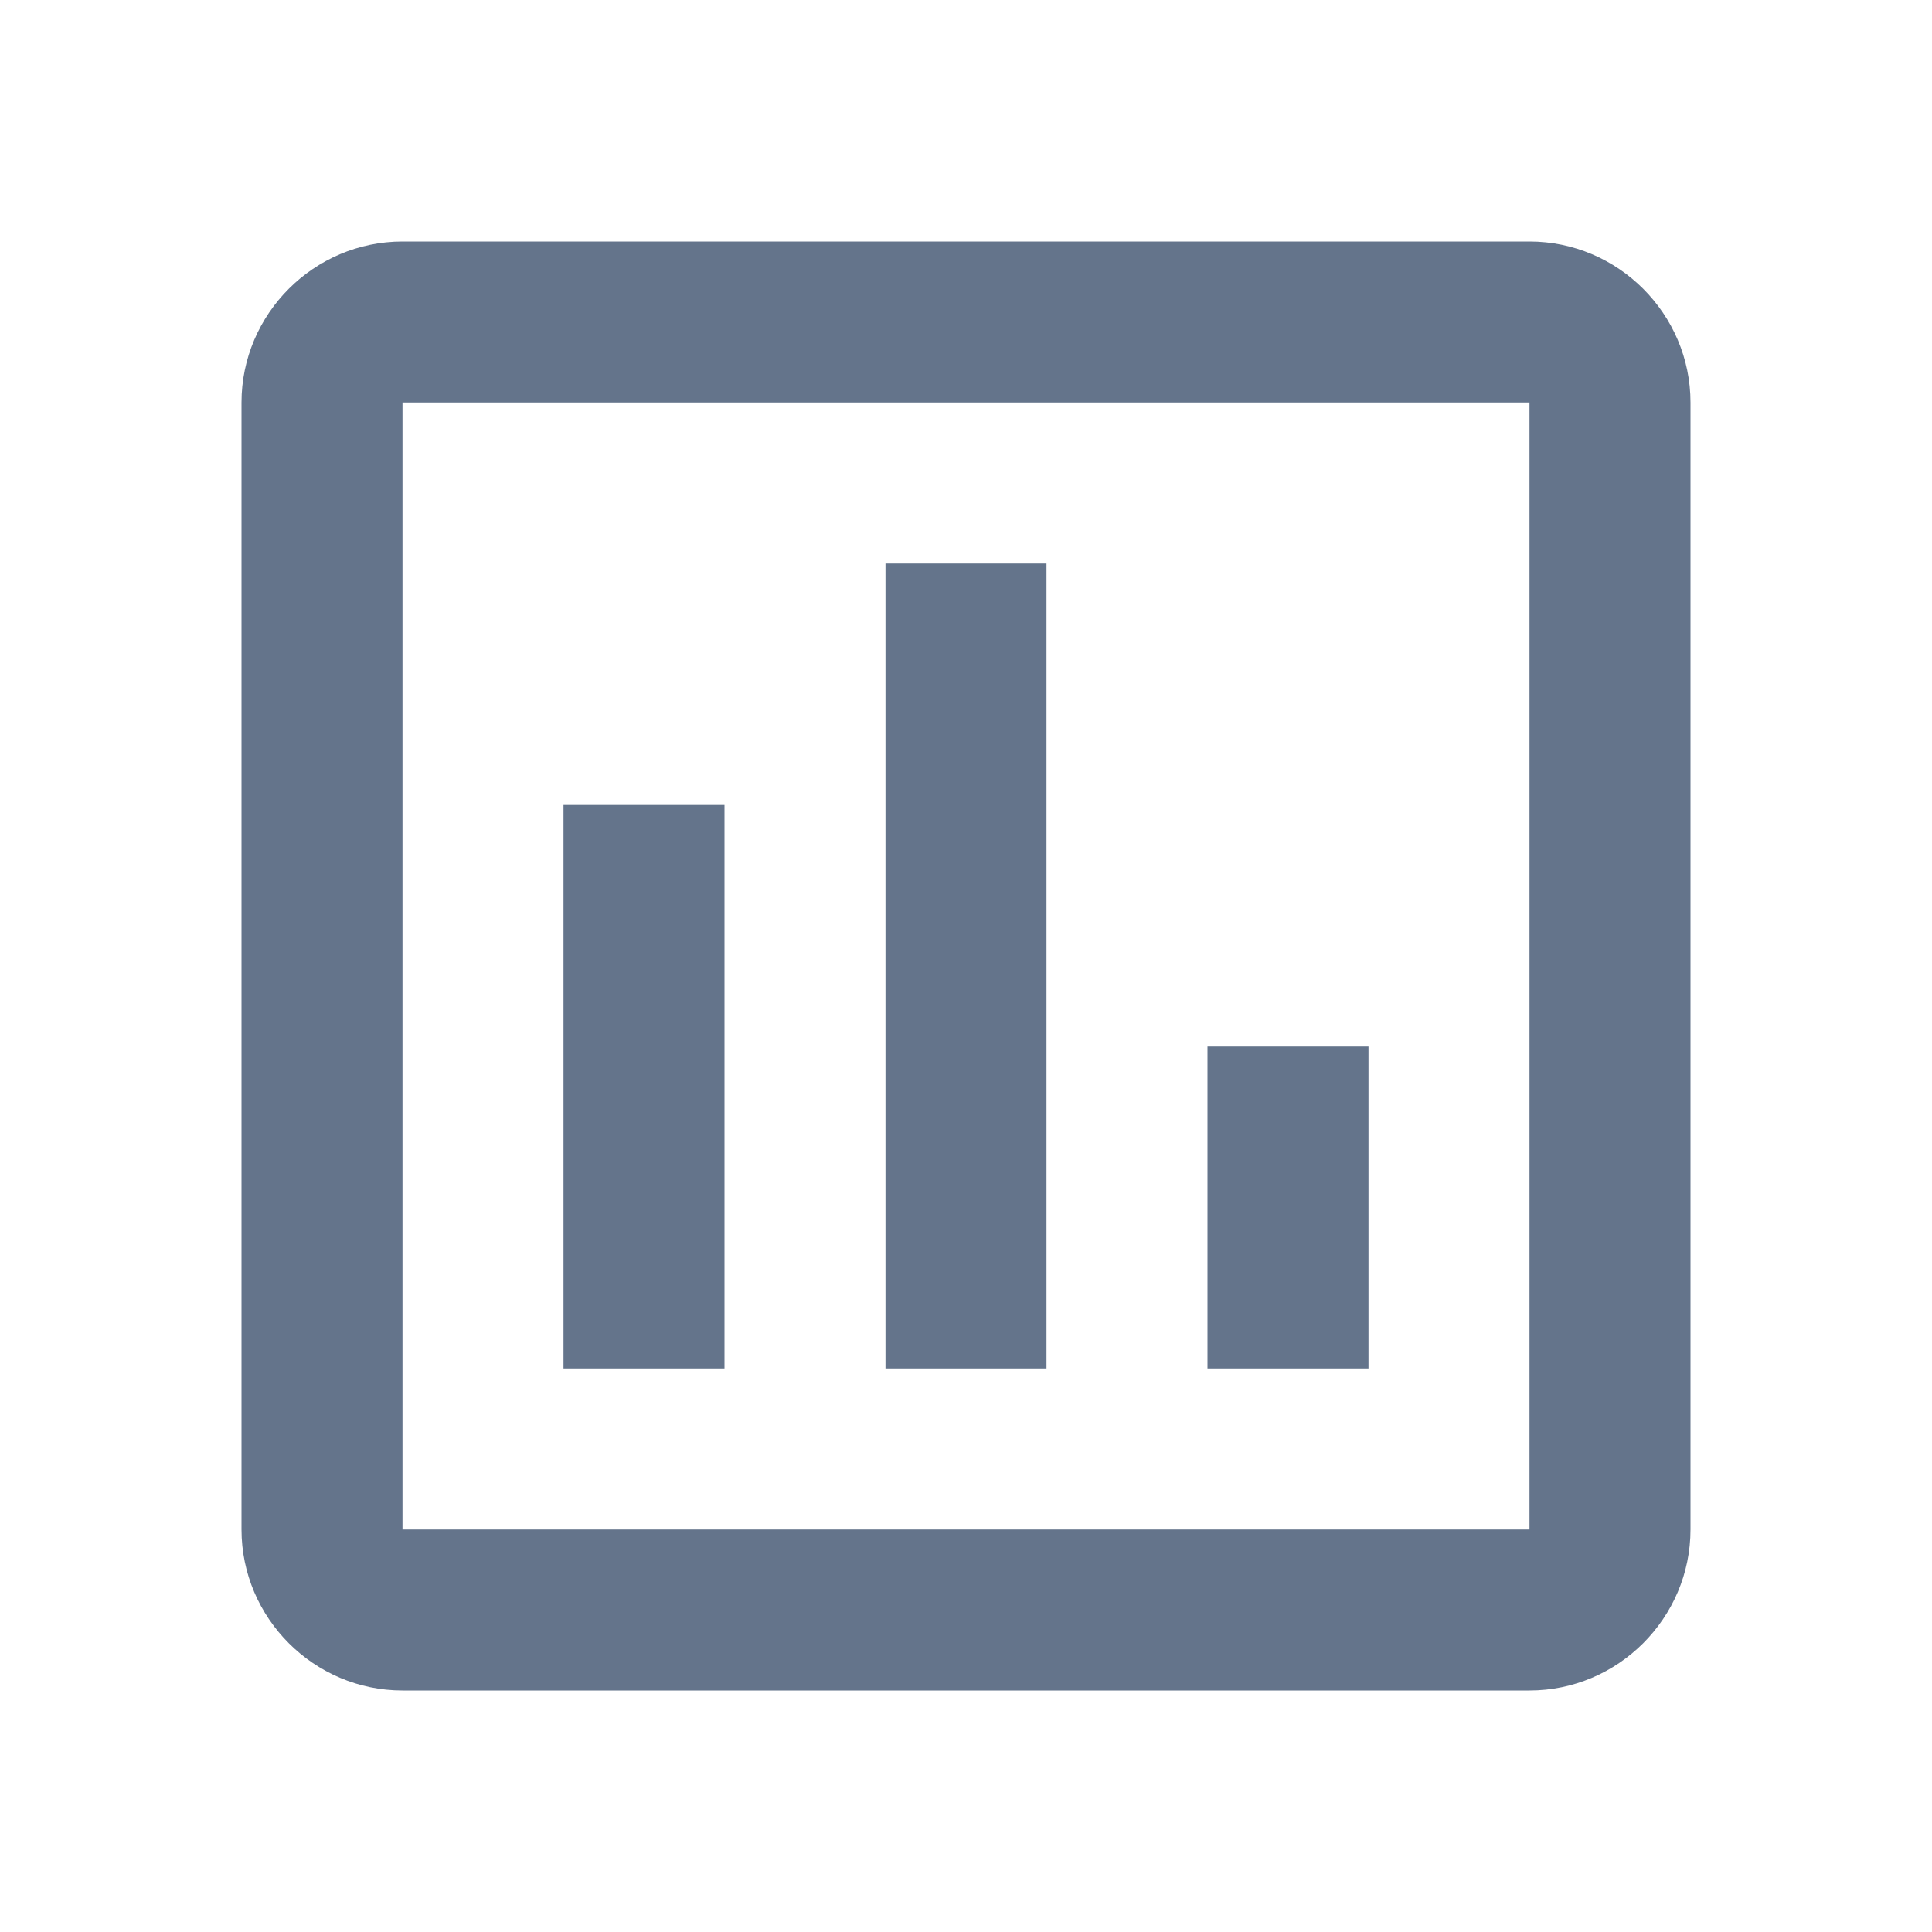
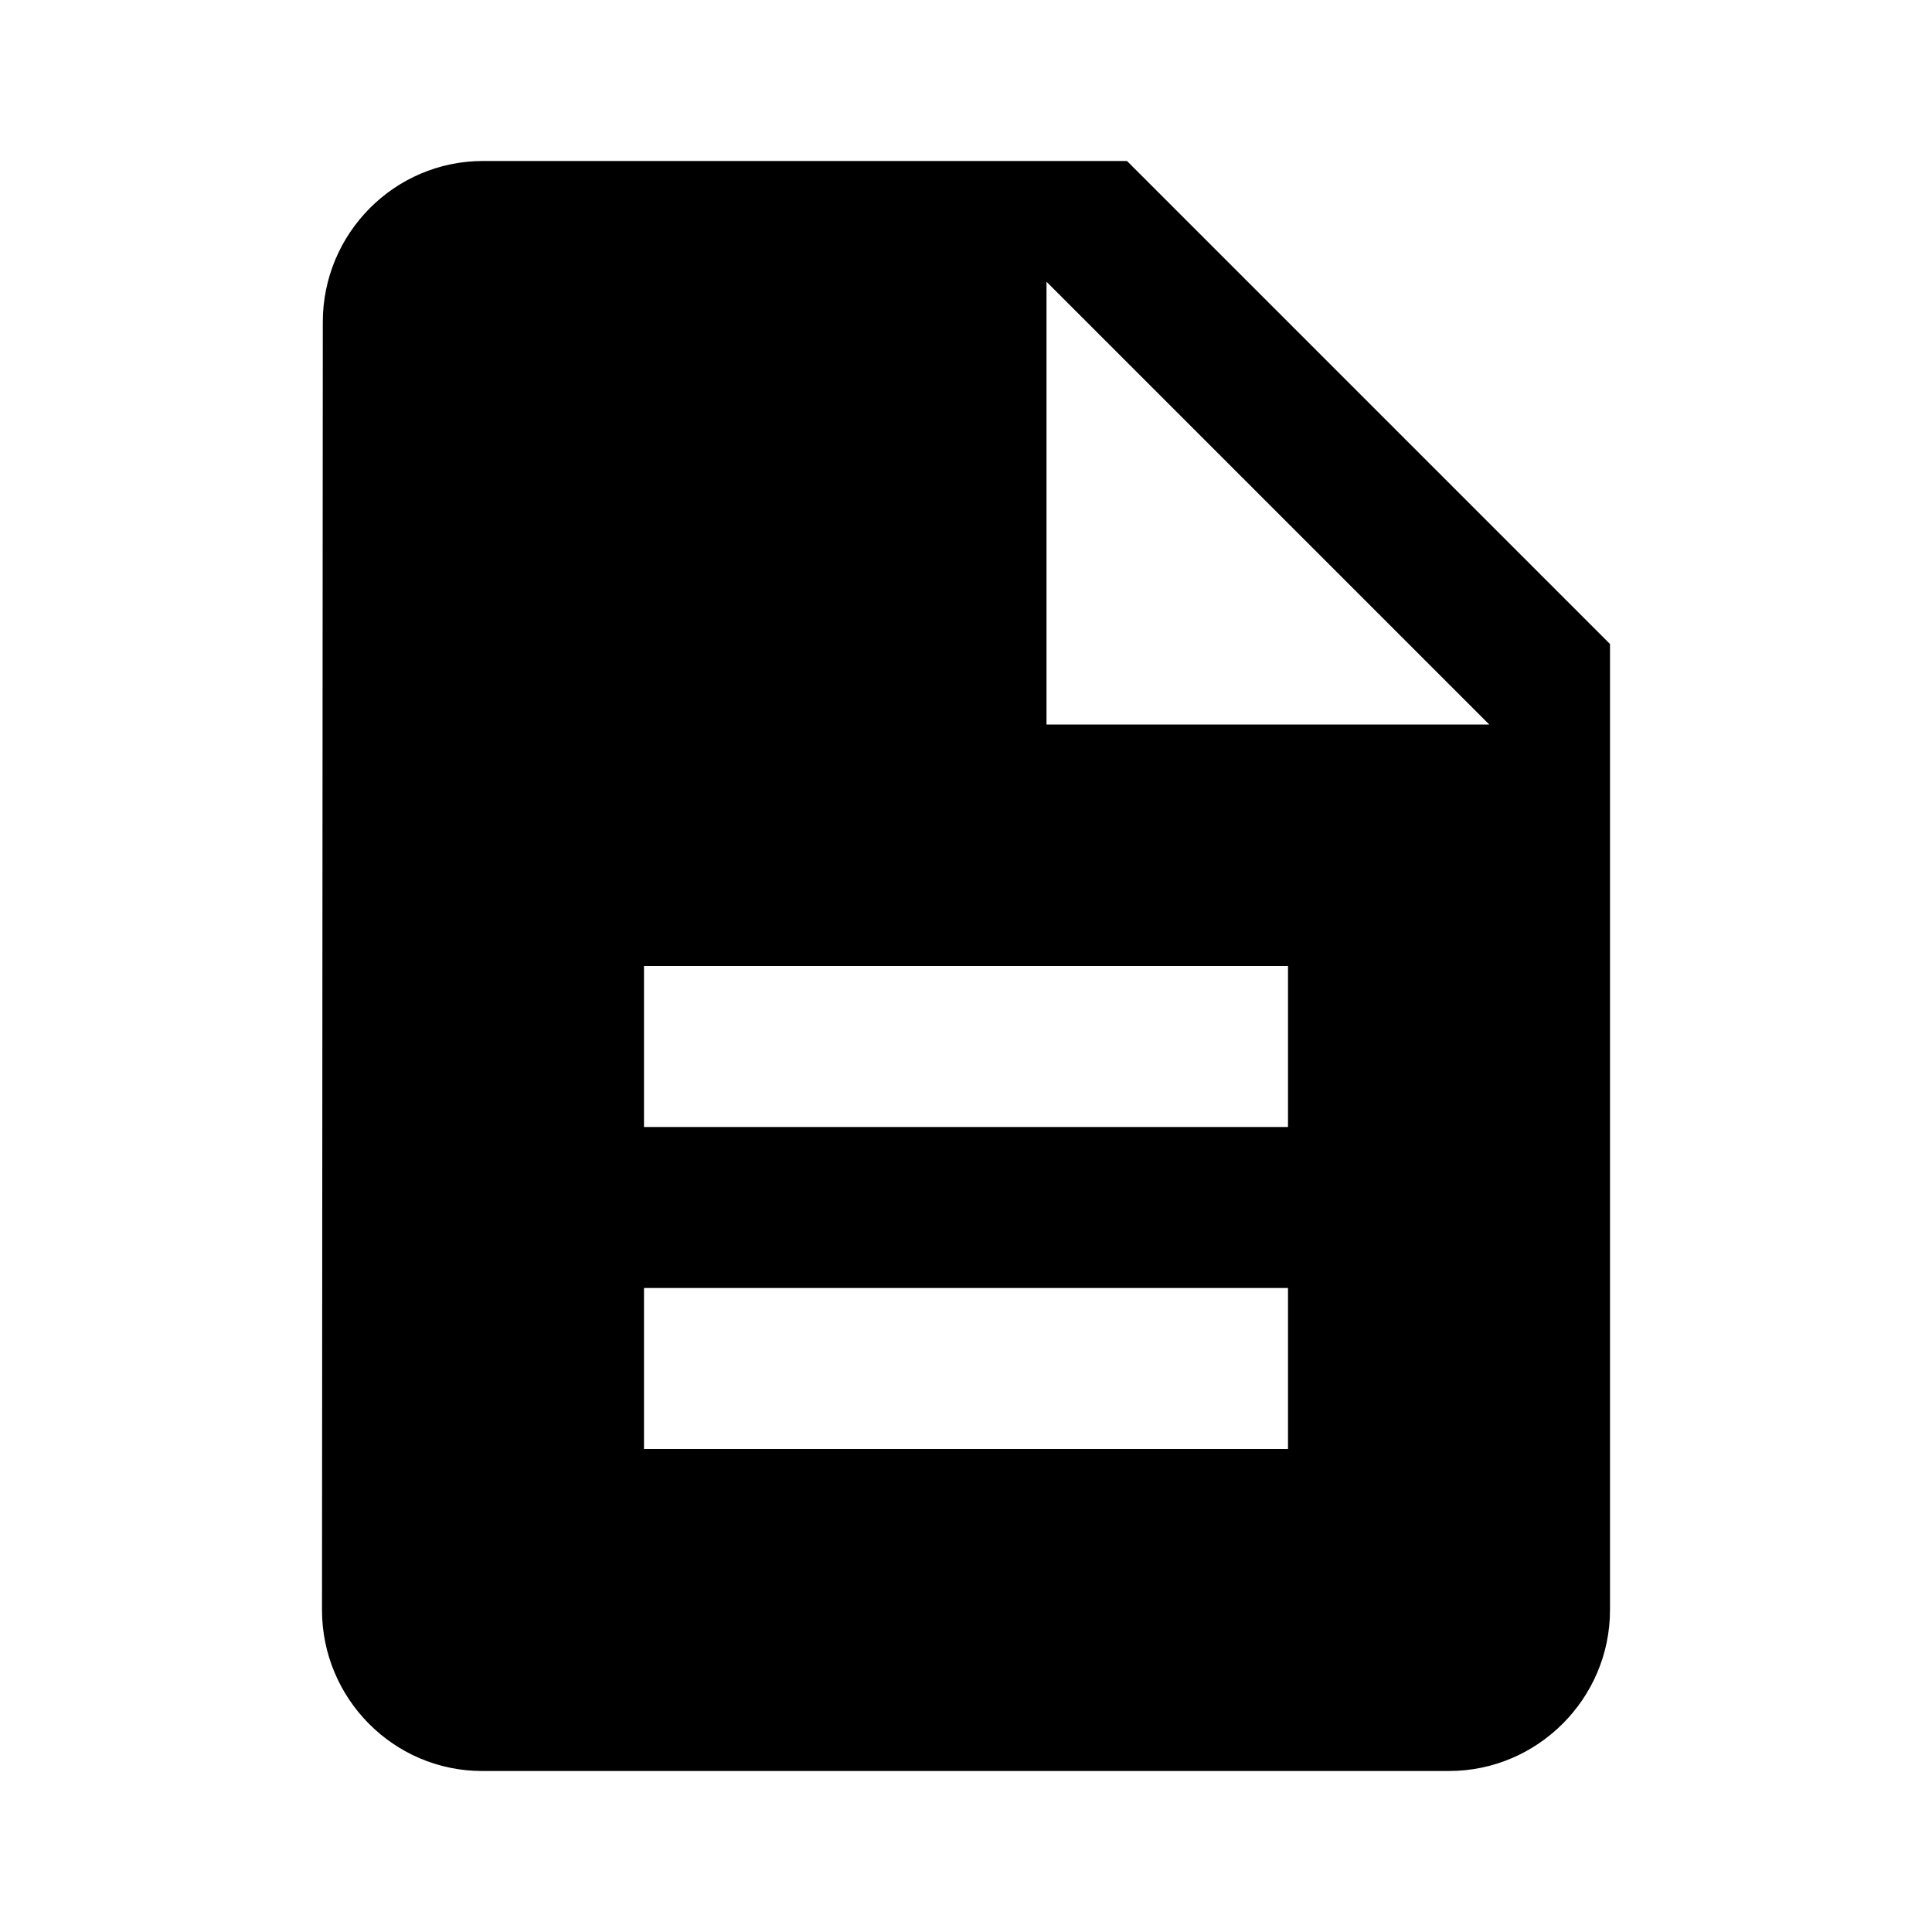
- <svg xmlns="http://www.w3.org/2000/svg" height="24px" viewBox="0 0 24 24" width="24px" fill="#64748b">
+ <svg xmlns="http://www.w3.org/2000/svg" height="18px" viewBox="0 0 24 24" width="18px" fill="currentColor">
  <path d="M0 0h24v24H0V0z" fill="none" />
-   <path d="M19 3H5c-1.1 0-2 .9-2 2v14c0 1.1.9 2 2 2h14c1.1 0 2-.9 2-2V5c0-1.1-.9-2-2-2zm0 16H5V5h14v14zM7 10h2v7H7zm4-3h2v10h-2zm4 6h2v4h-2z" />
+   <path d="M14 2H6c-1.1 0-1.99.9-1.99 2L4 20c0 1.1.89 2 1.99 2H18c1.1 0 2-.9 2-2V8l-6-6zm2 16H8v-2h8v2zm0-4H8v-2h8v2zm-3-5V3.5L18.5 9H13z" />
</svg>
